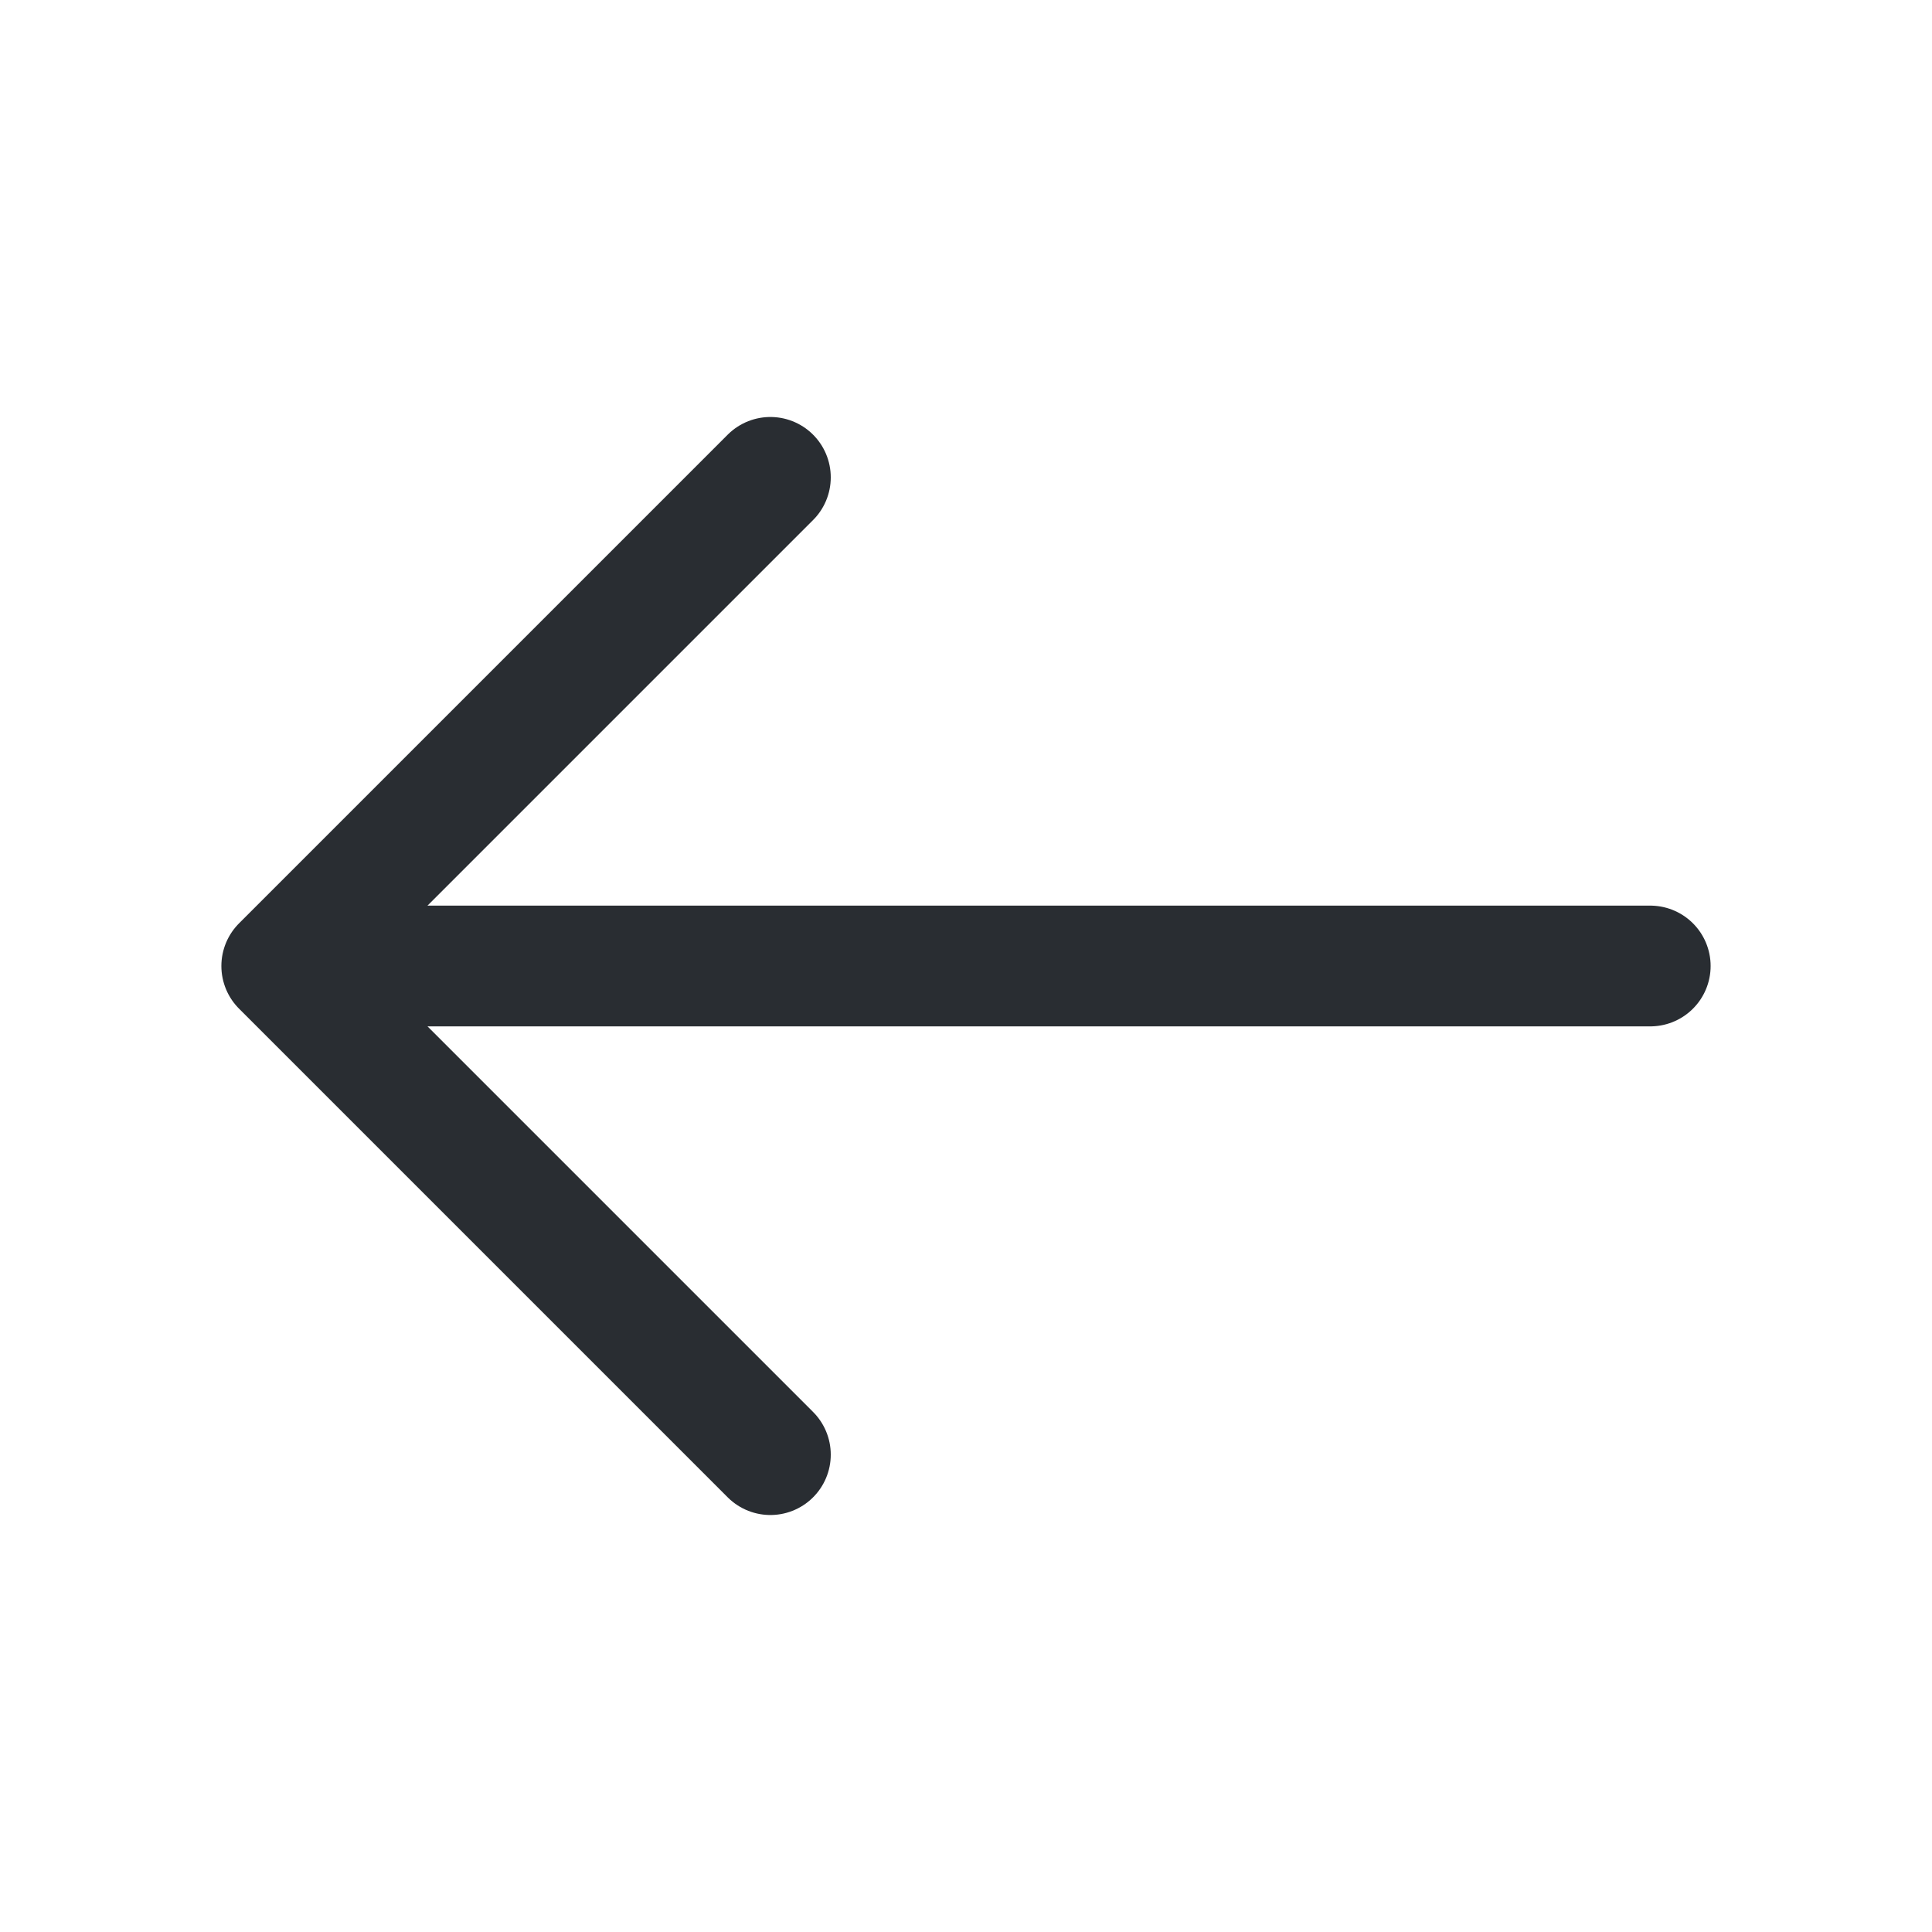
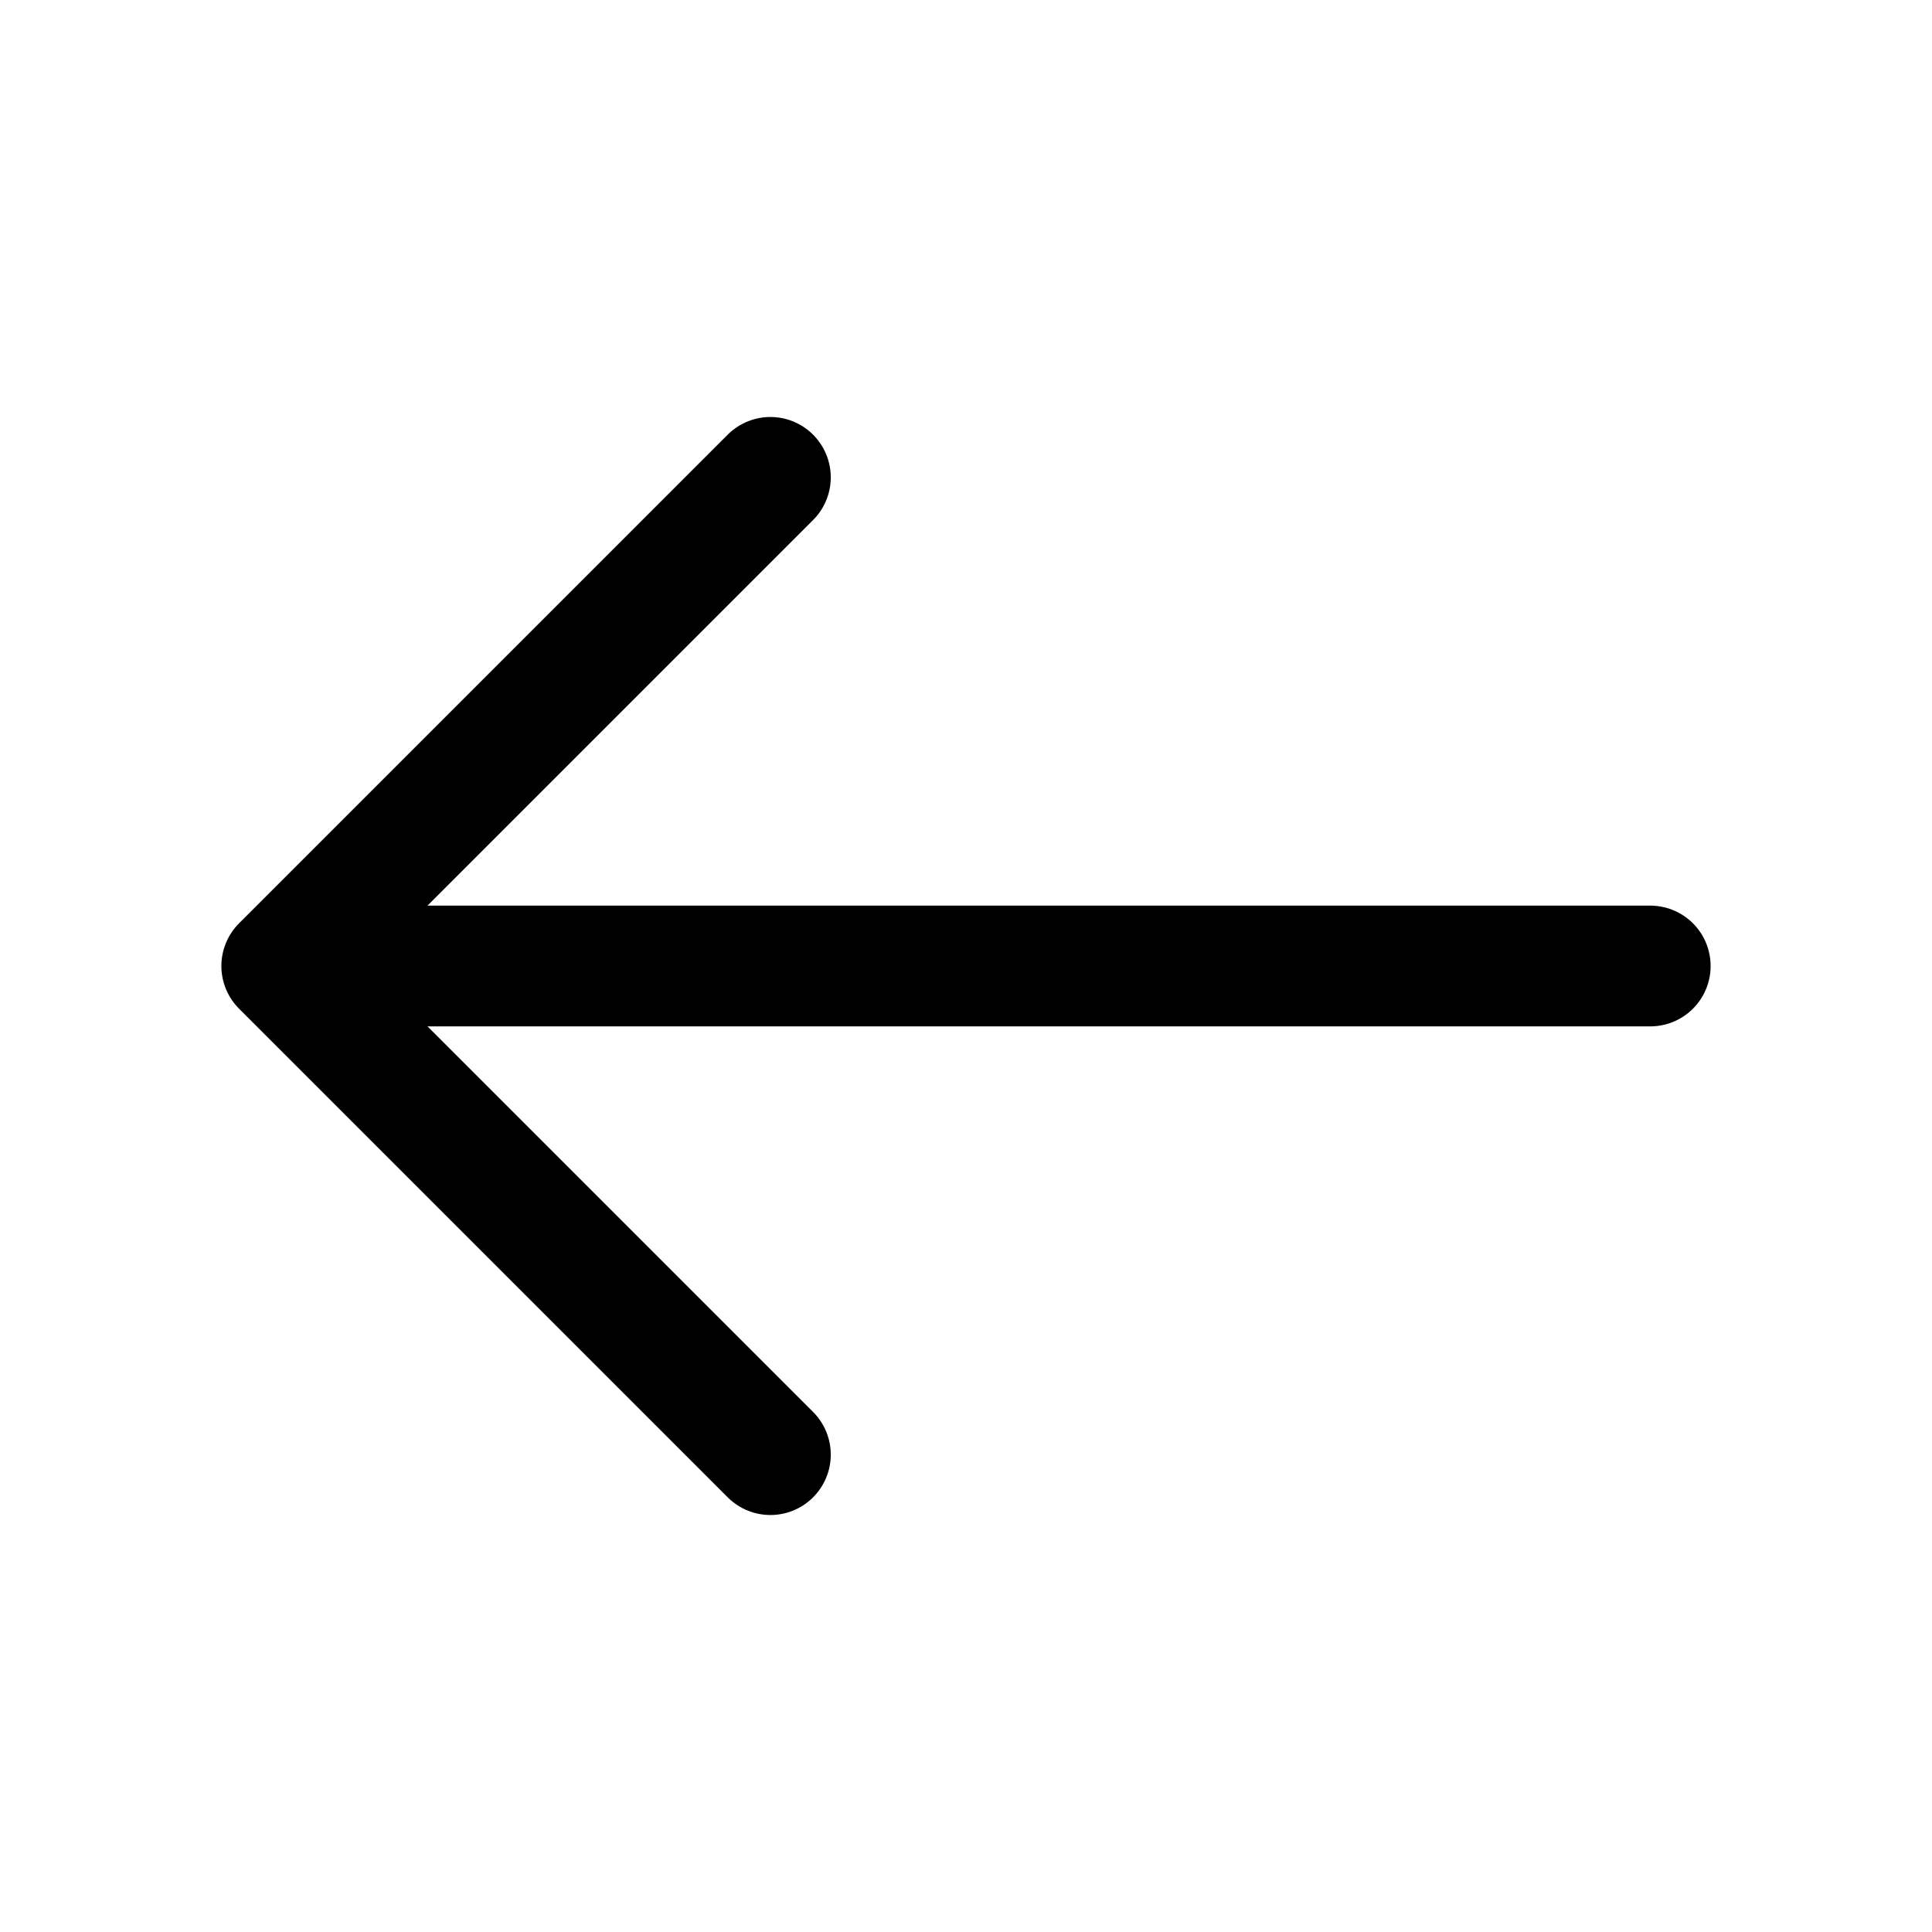
<svg xmlns="http://www.w3.org/2000/svg" width="24" height="24" viewBox="0 0 24 24" fill="none">
-   <path d="M9.57 5.93L3.5 12L9.57 18.07" stroke="#292D32" stroke-width="1.5" stroke-miterlimit="10" stroke-linecap="round" stroke-linejoin="round" />
-   <path d="M20.5 12H3.67" stroke="#292D32" stroke-width="1.5" stroke-miterlimit="10" stroke-linecap="round" stroke-linejoin="round" />
+   <path d="M9.57 5.93L3.5 12L9.57 18.07" stroke="currentColor" stroke-width="1.5" stroke-miterlimit="10" stroke-linecap="round" stroke-linejoin="round" />
+   <path d="M20.5 12H3.67" stroke="currentColor" stroke-width="1.5" stroke-miterlimit="10" stroke-linecap="round" stroke-linejoin="round" />
</svg>
